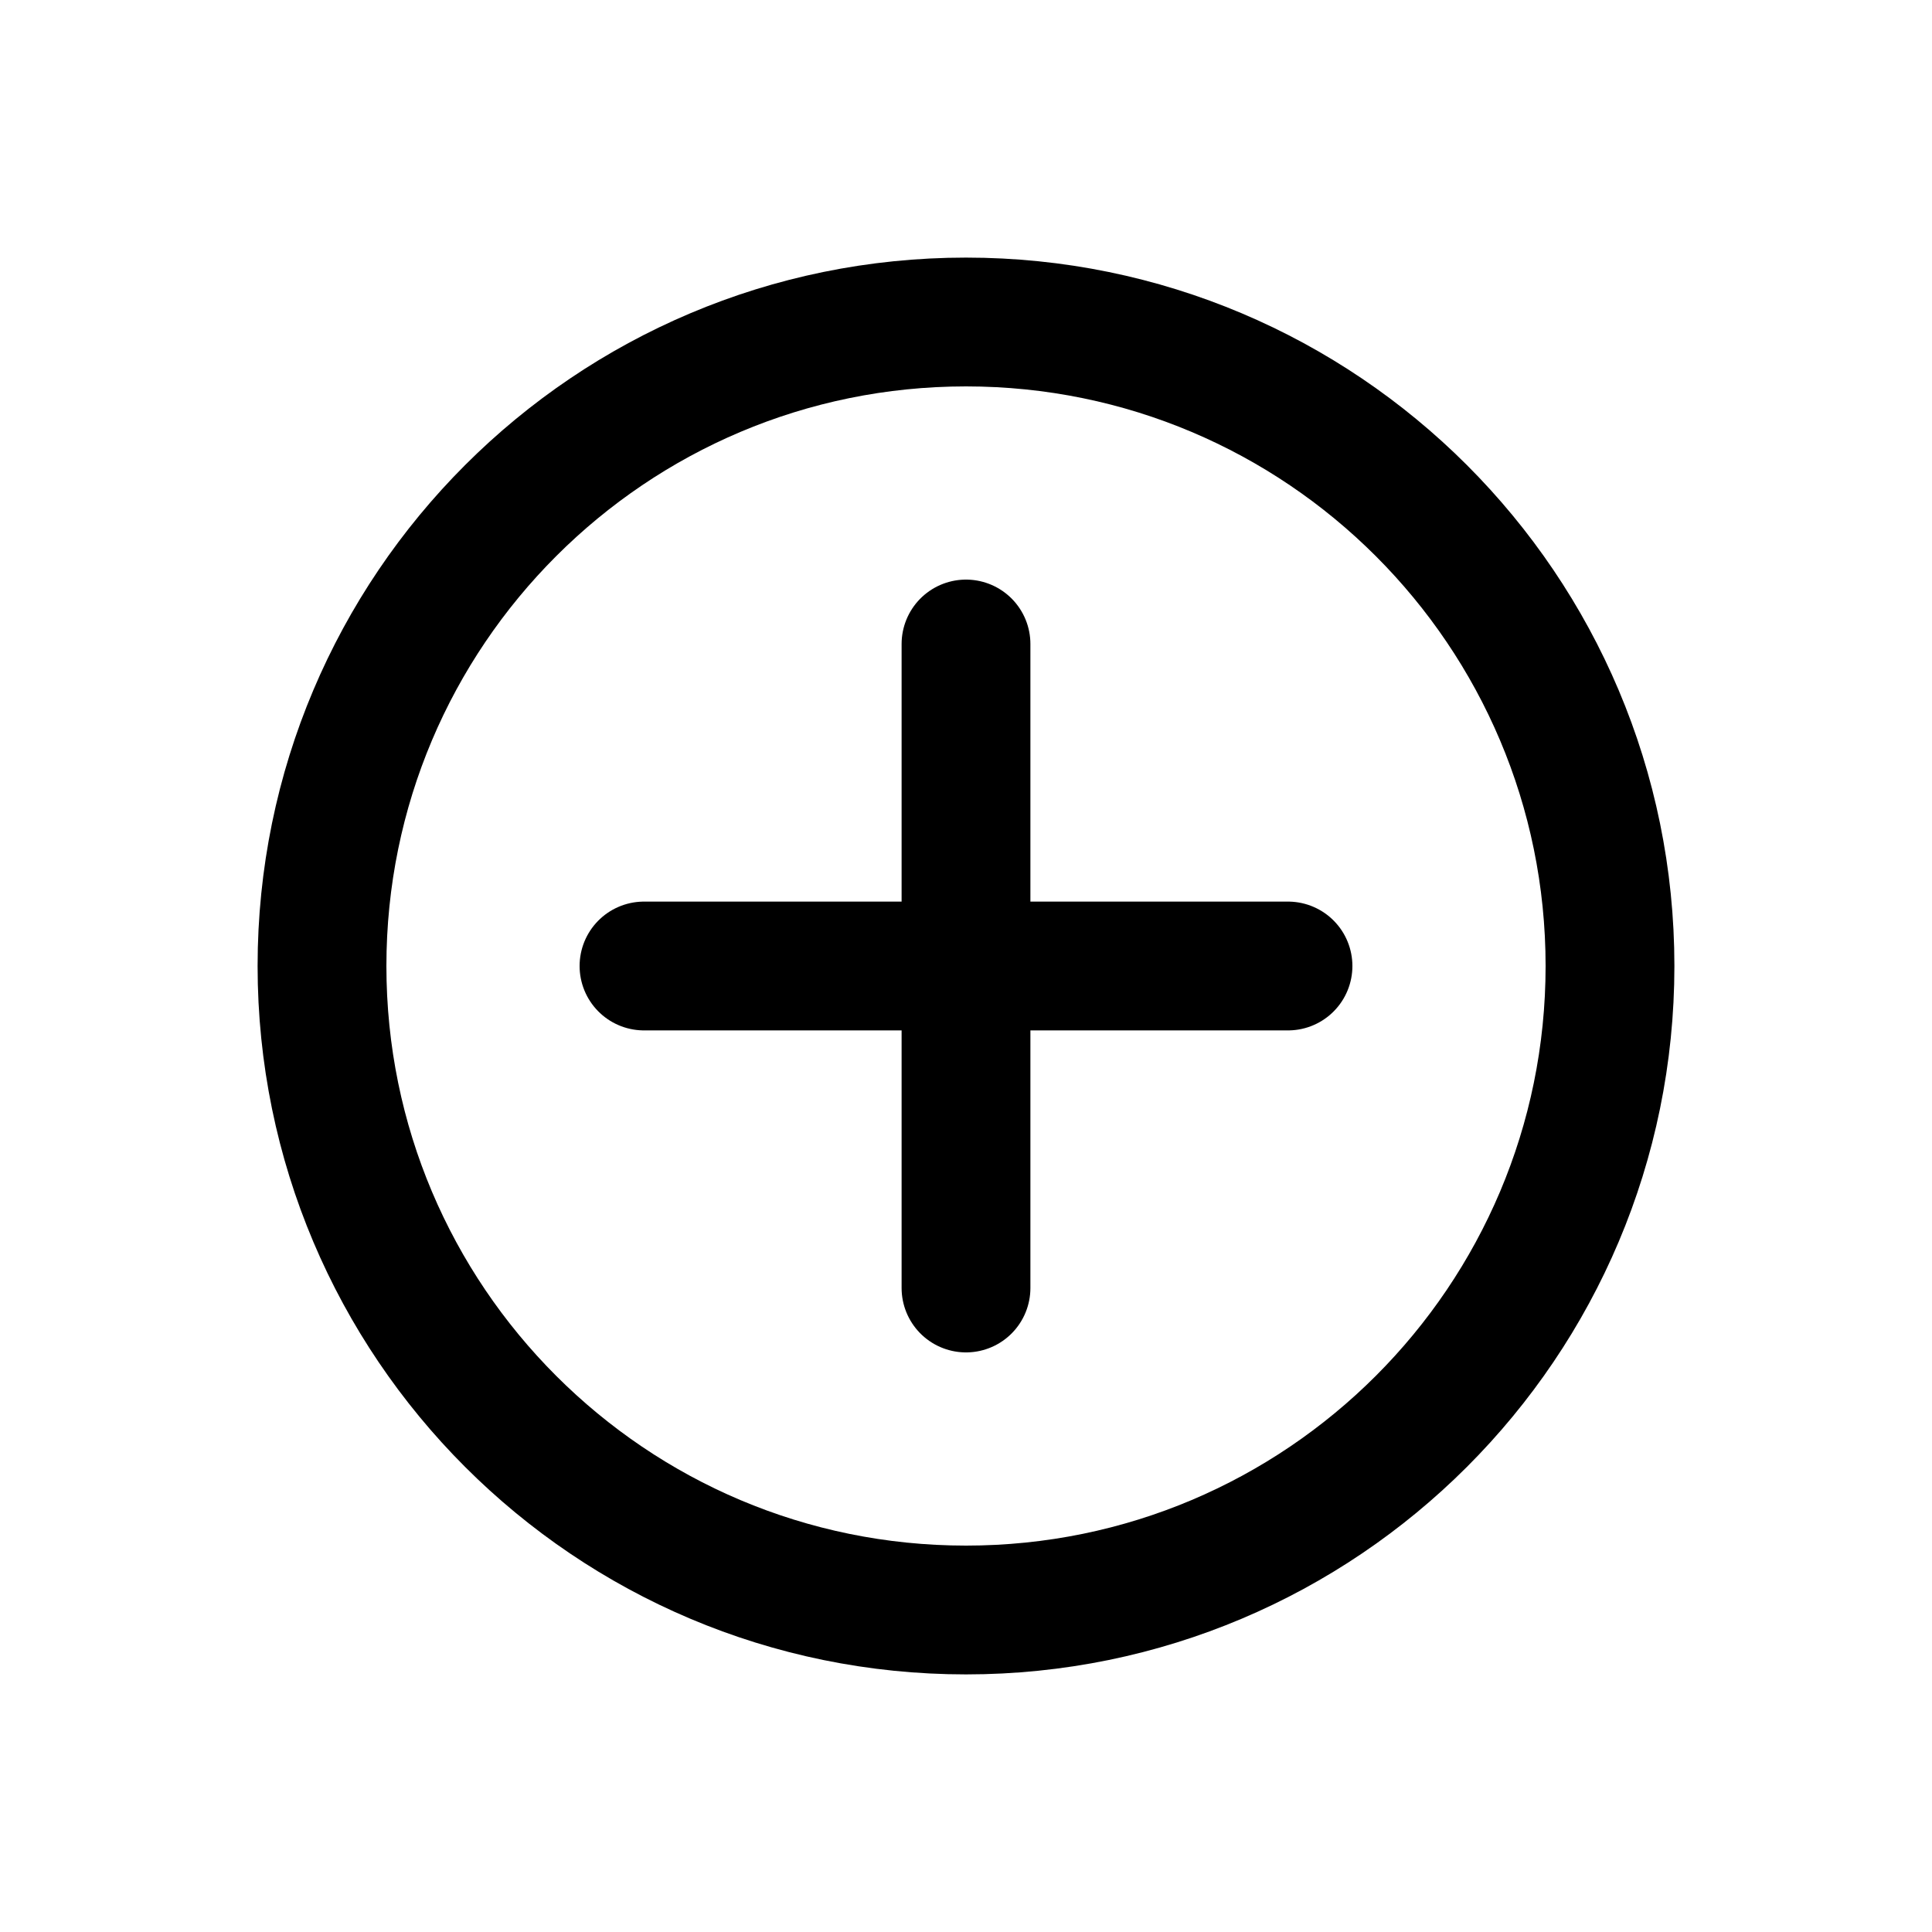
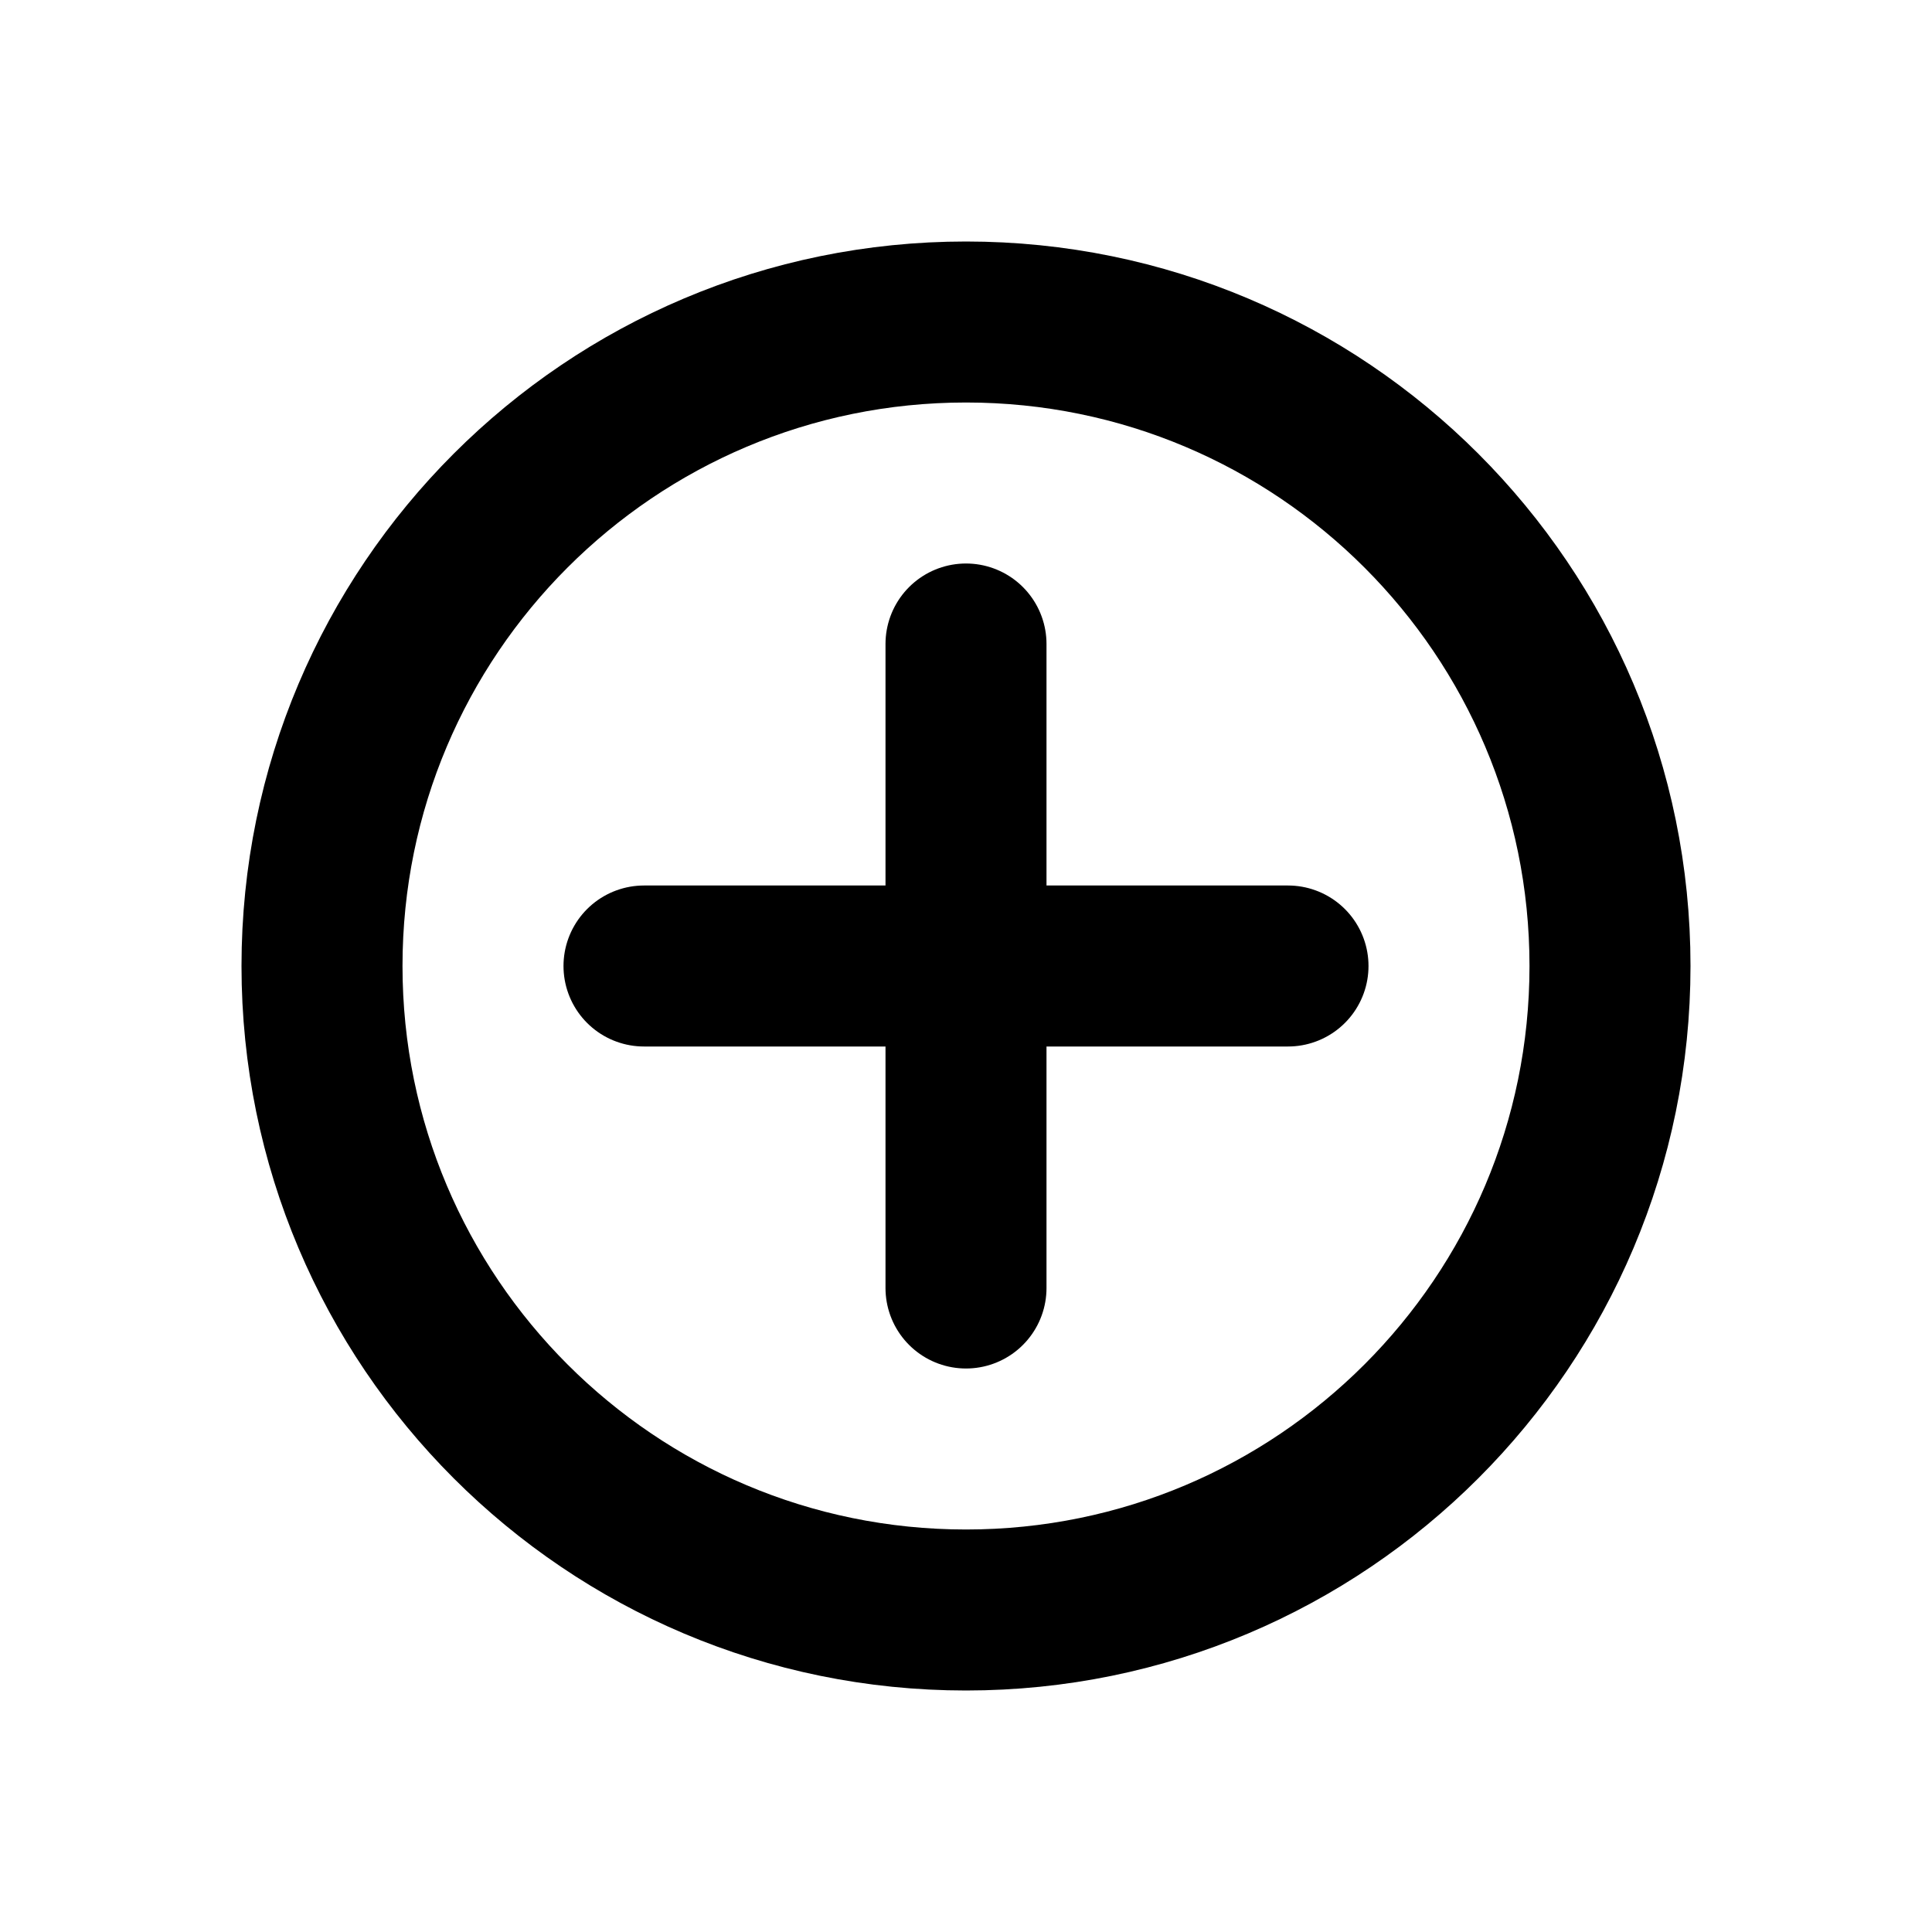
<svg xmlns="http://www.w3.org/2000/svg" width="24" height="24" viewBox="0 0 24 24" role="img" aria-labelledby="title desc">
-   <style>.icon{fill:none;stroke:currentColor;stroke-width:1.6;stroke-linecap:round;stroke-linejoin:round}.fill{fill:currentColor;stroke:none}.brand{fill:currentColor;stroke:currentColor;stroke-width:1.15;stroke-linejoin:round}</style>
+   <style>.icon{fill:none;stroke:currentColor;stroke-width:2;stroke-linecap:round;stroke-linejoin:round}</style>
  <circle class="icon" cx="12" cy="12" r="8" />
  <path class="icon" d="M12 8v8M8 12h8" />
</svg>
